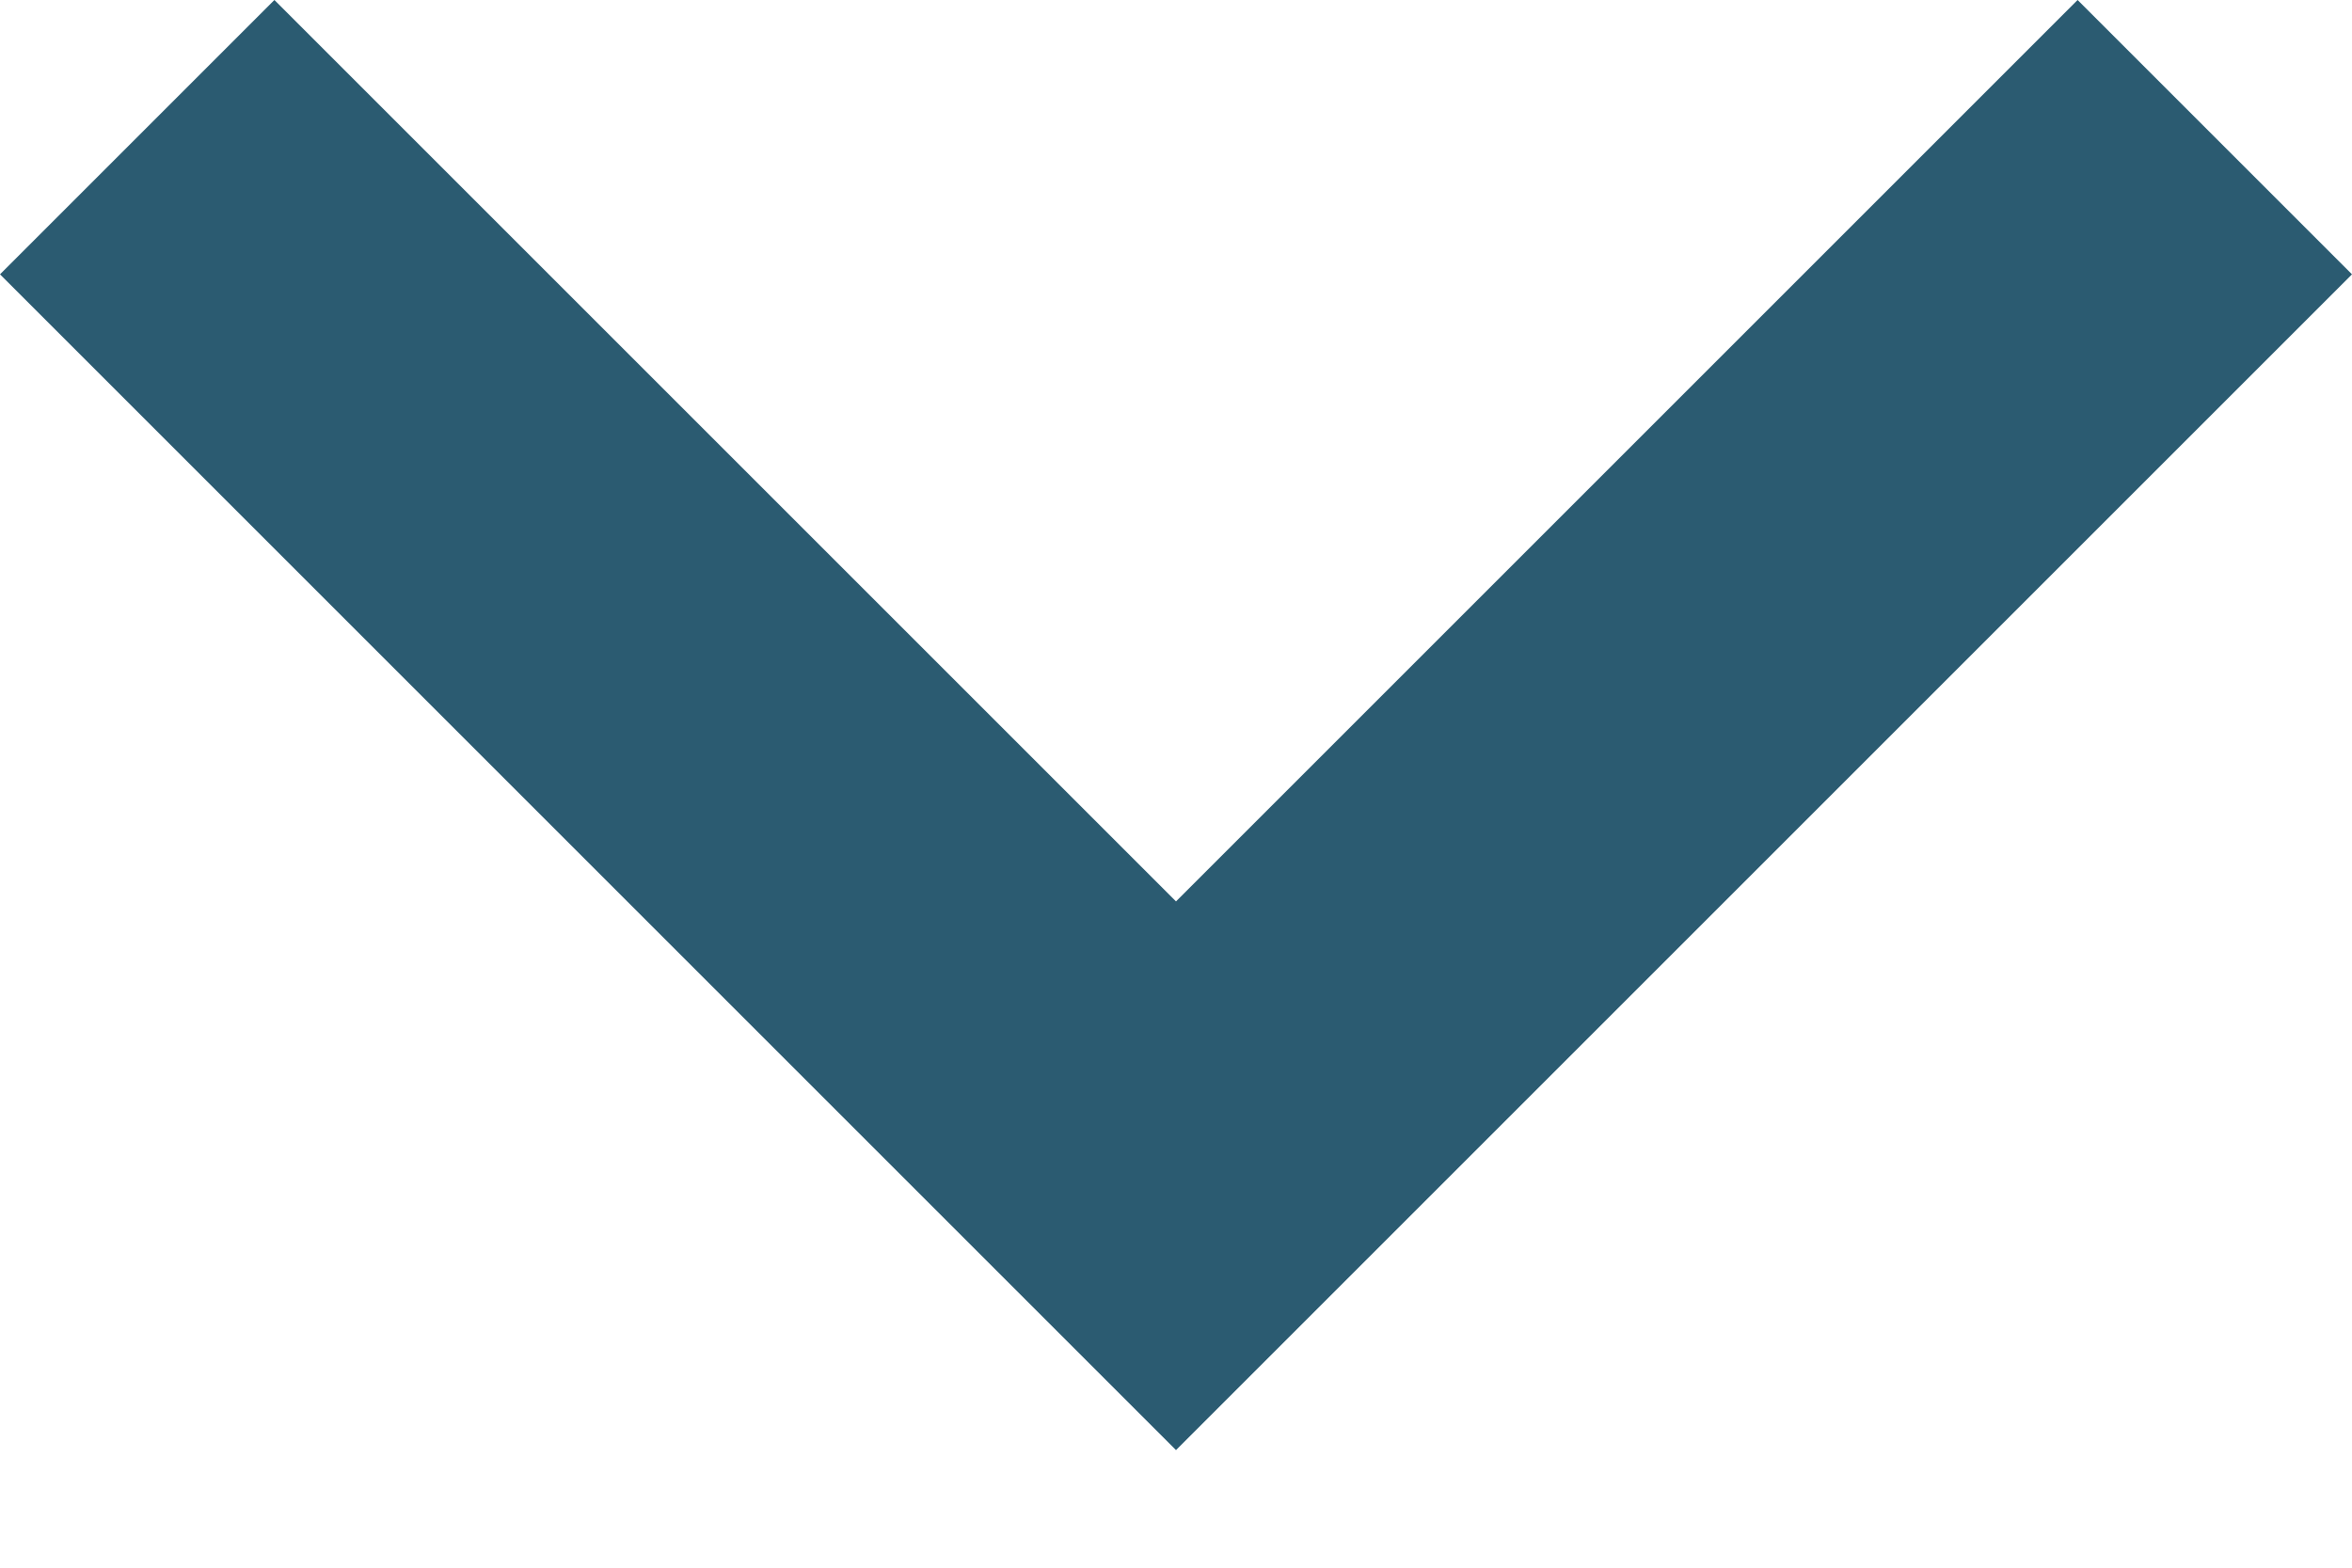
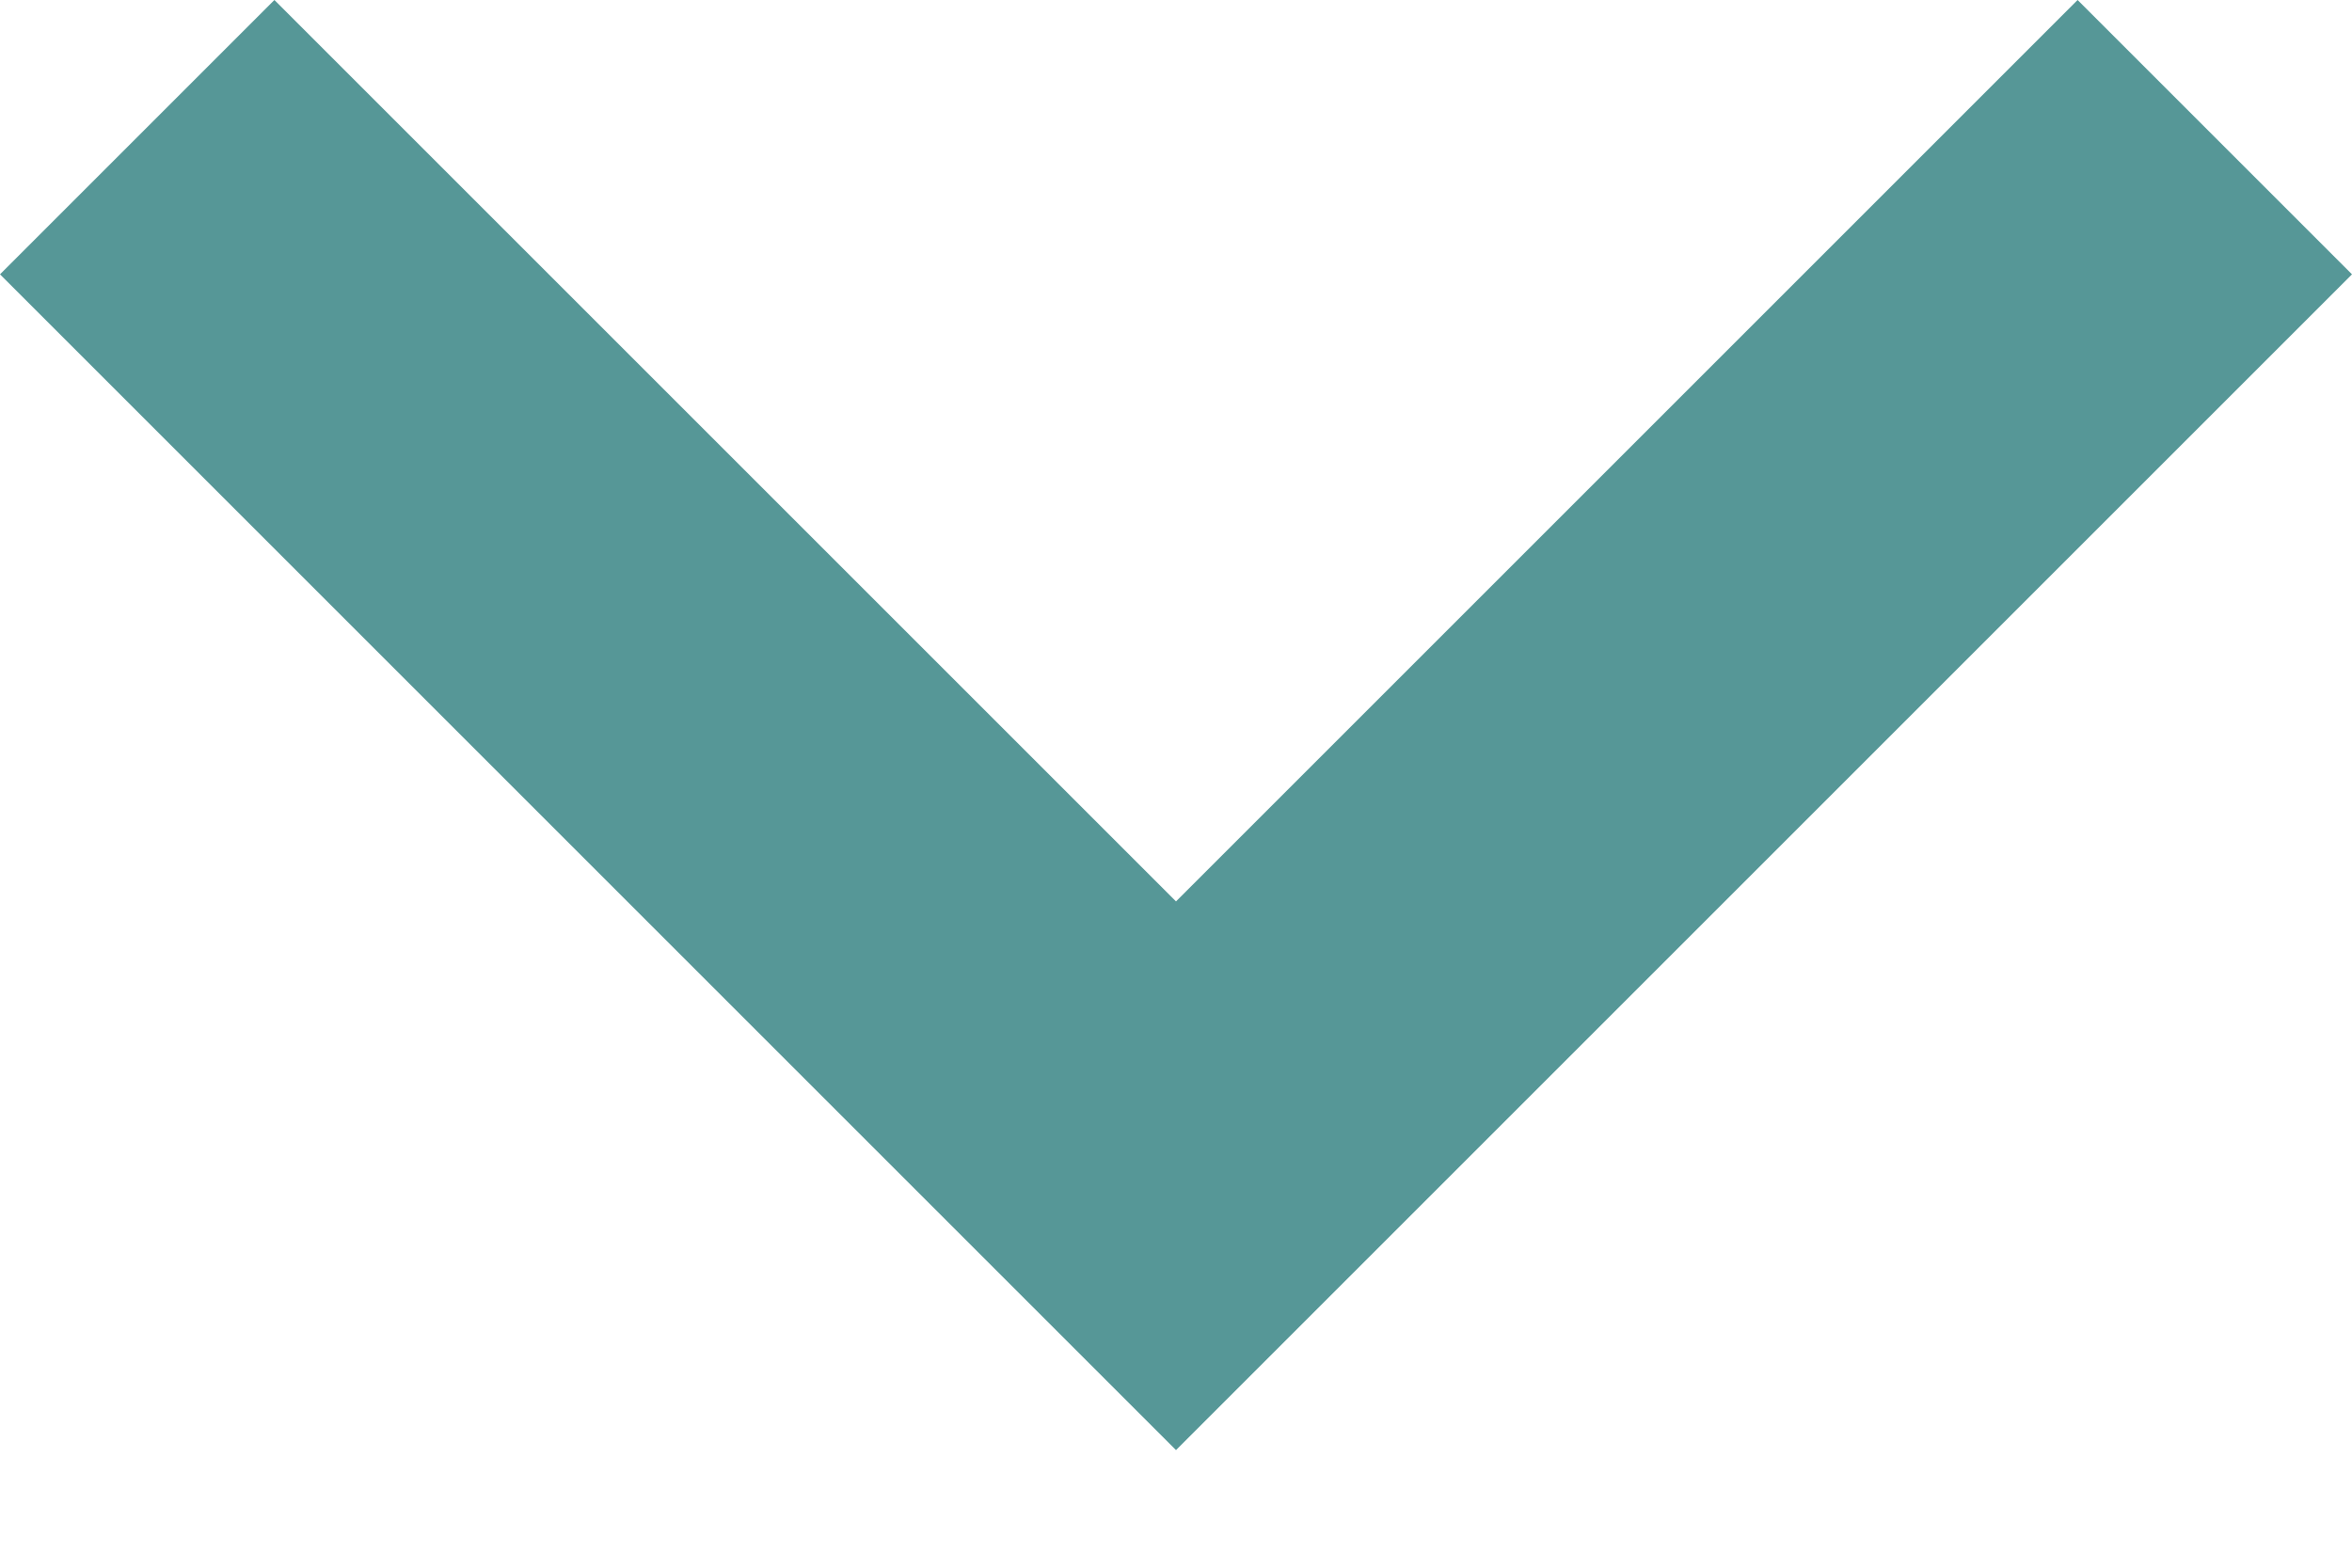
<svg xmlns="http://www.w3.org/2000/svg" width="12" height="8" viewBox="0 0 12 8" fill="none">
-   <path fill-rule="evenodd" clip-rule="evenodd" d="M10.6 0L6 4.6L1.4 0L0 1.4L6 7.4L12 1.4L10.6 0Z" fill="#2b5b71" />
+   <path fill-rule="evenodd" clip-rule="evenodd" d="M10.6 0L6 4.6L1.4 0L0 1.4L6 7.4L12 1.4L10.6 0Z" fill="#569797" />
</svg>
